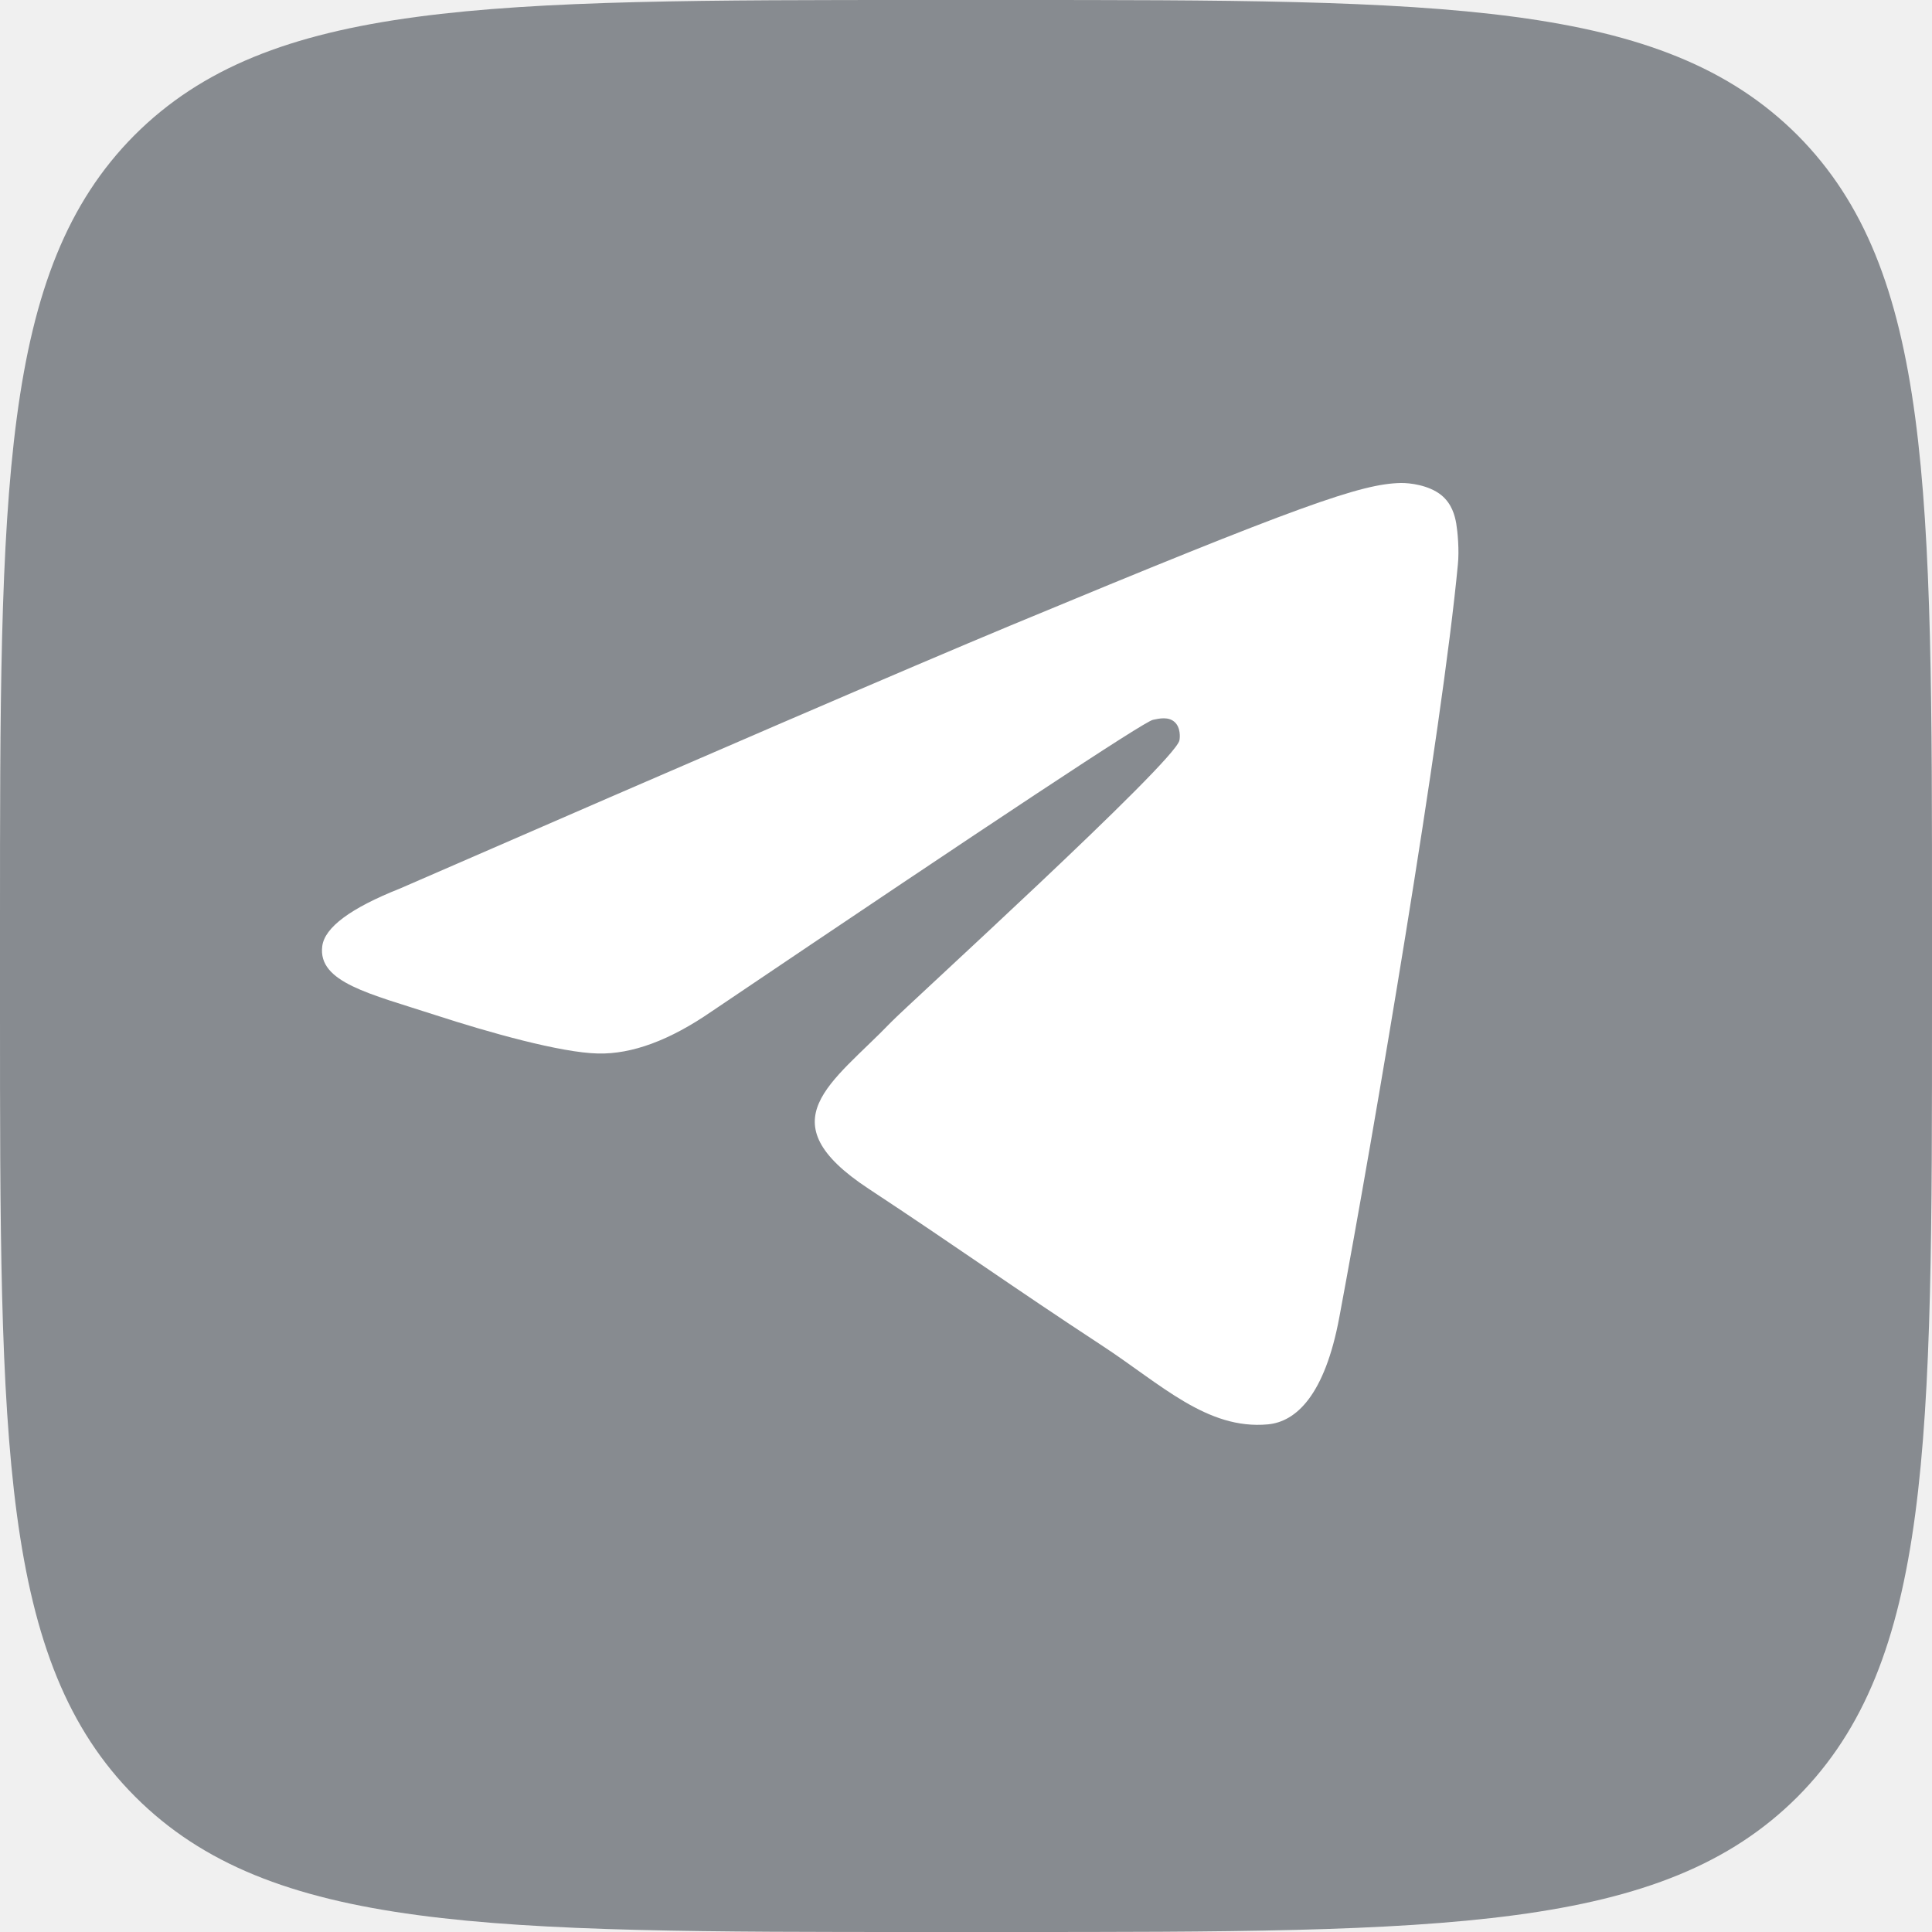
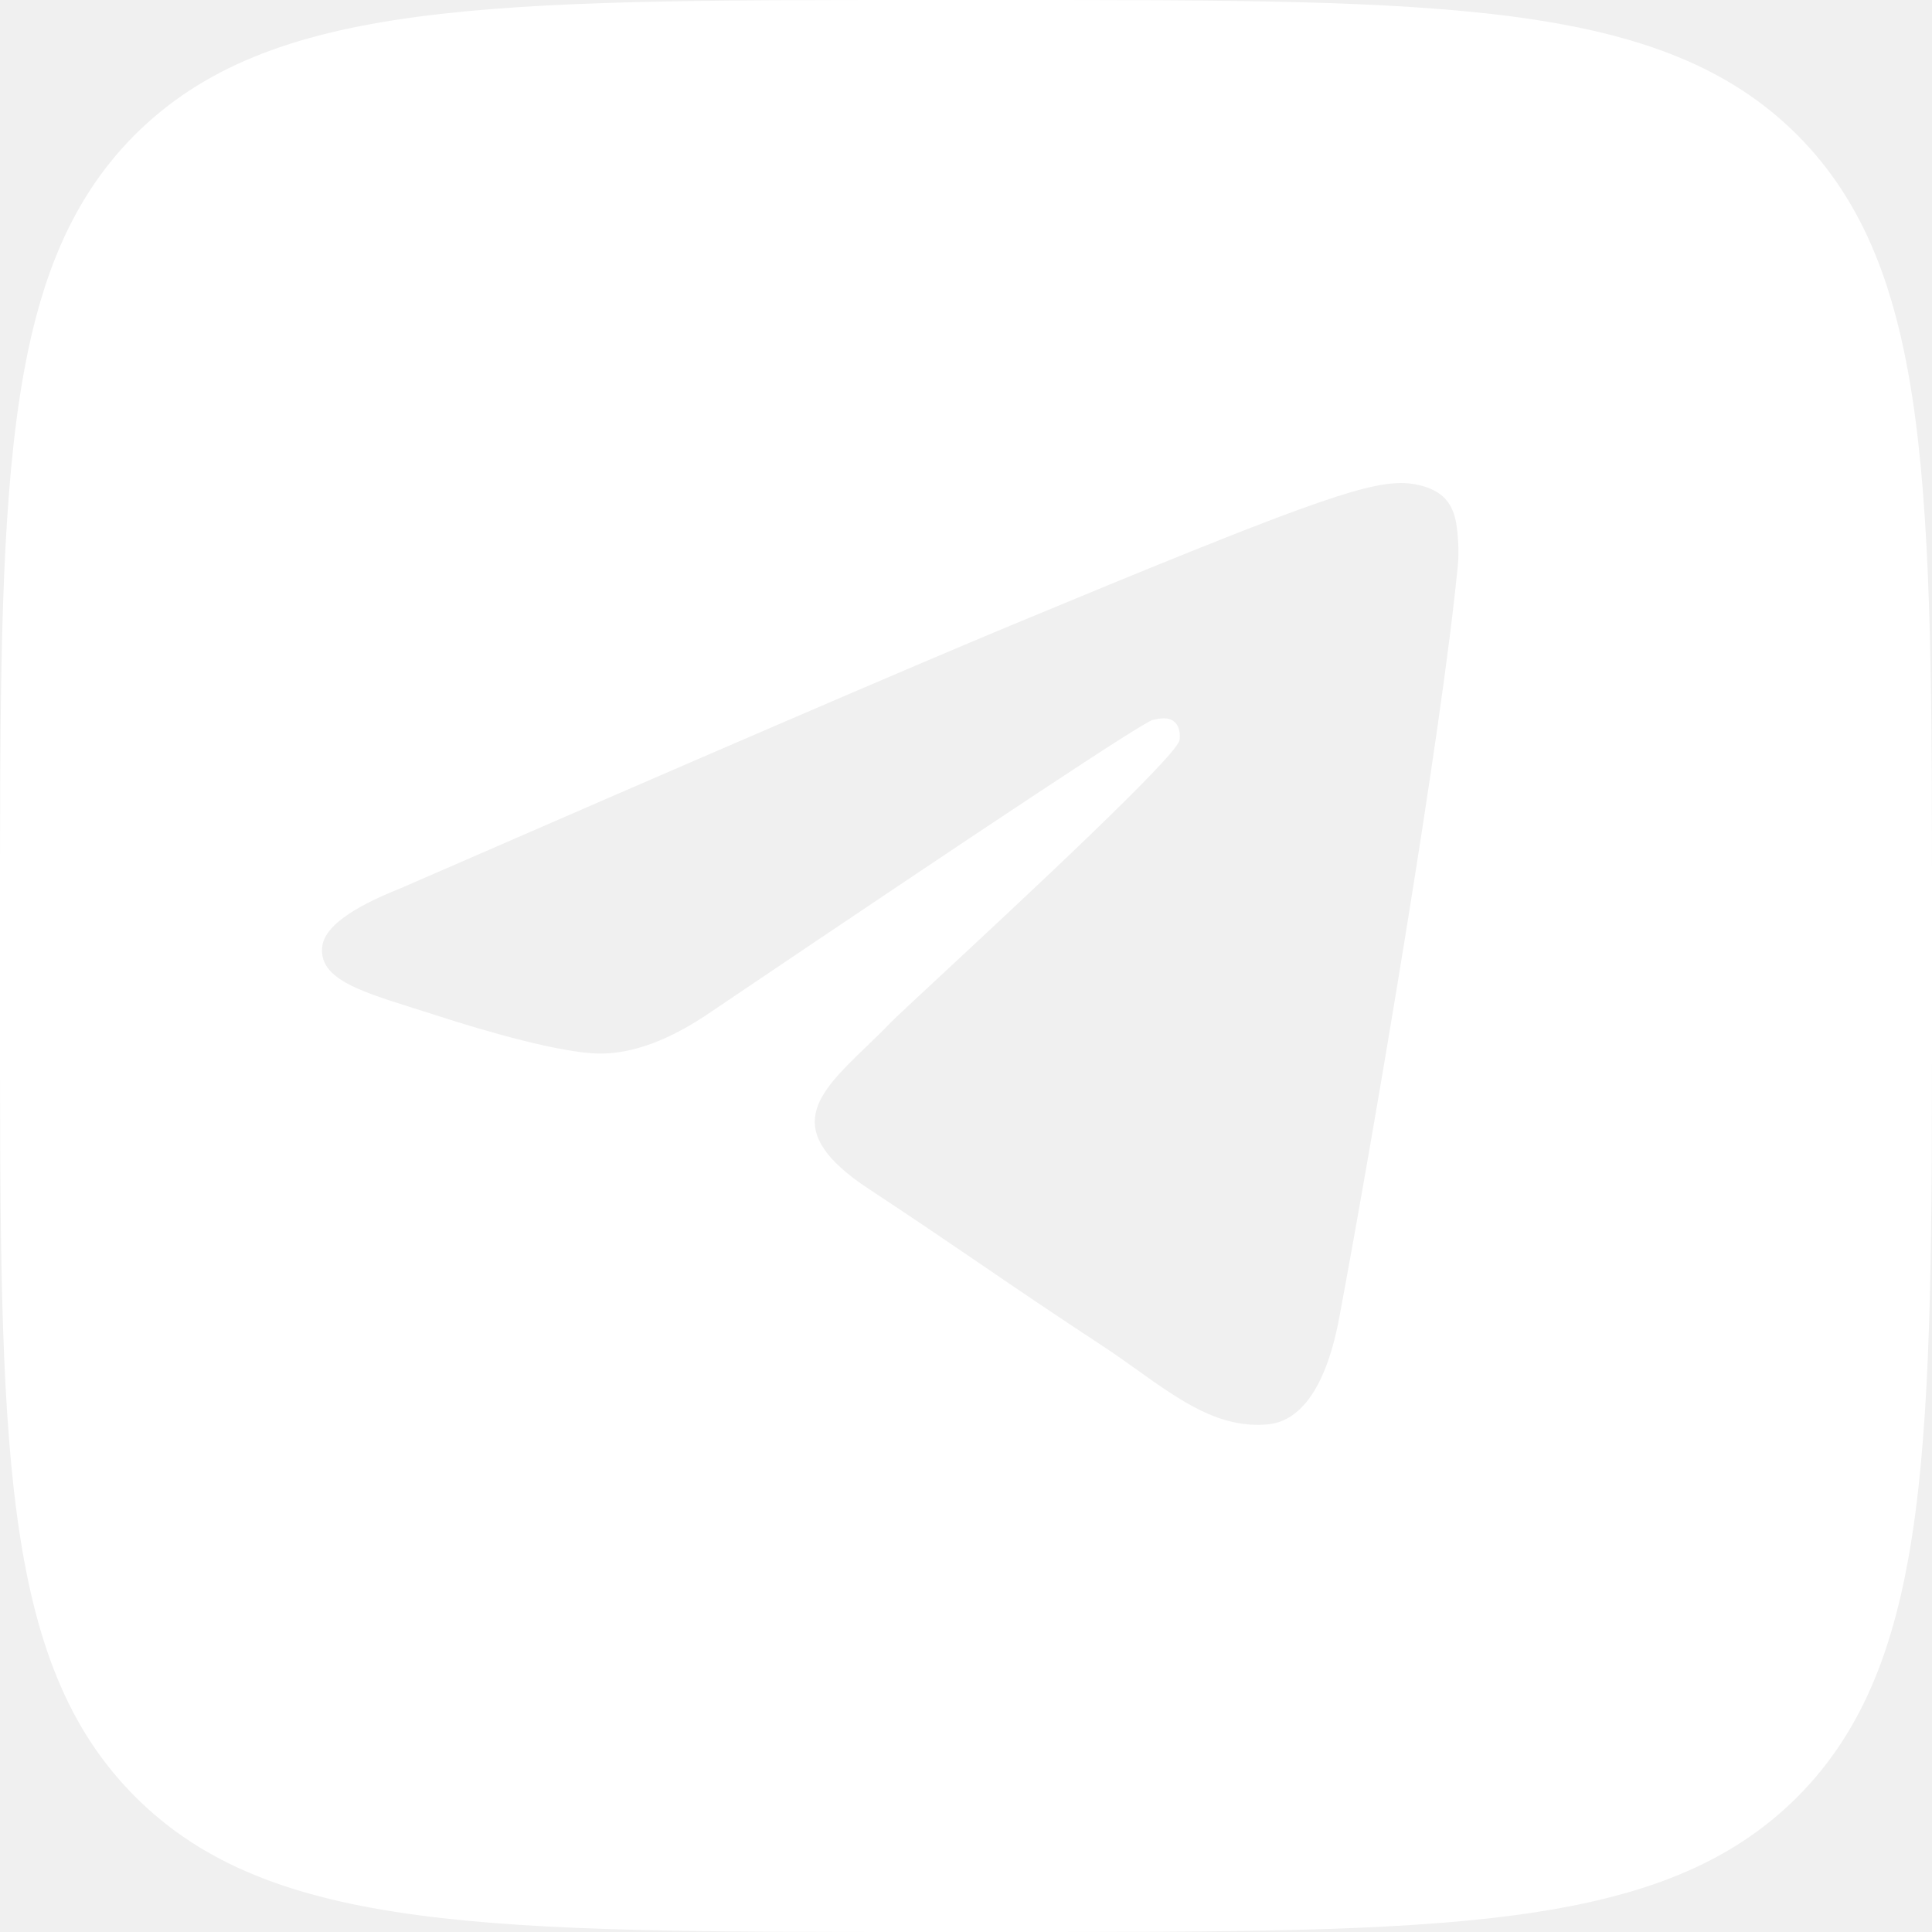
- <svg xmlns="http://www.w3.org/2000/svg" width="24" height="24" viewBox="0 0 24 24" fill="none">
-   <g clip-path="url(#clip0_2_8)">
-     <path d="M11.5 24H12.5C17.94 24 20.65 24 22.33 22.32C24 20.64 24 17.92 24 12.5V11.48C24 6.08 24 3.36 22.33 1.68C20.65 0 17.93 0 12.5 0H11.5C6.06 0 3.35 0 1.67 1.68C0 3.36 0 6.08 0 11.5V12.52C0 17.92 0 20.64 1.68 22.32C3.36 24 6.08 24 11.5 24Z" fill="#878B90" />
-     <path d="M4.97 11.037C8.761 9.386 11.288 8.297 12.551 7.771C16.163 6.27 16.912 6.009 17.402 6C17.509 5.998 17.749 6.025 17.905 6.151C18.035 6.258 18.072 6.402 18.09 6.503C18.107 6.605 18.129 6.835 18.11 7.015C17.916 9.071 17.069 14.059 16.638 16.361C16.457 17.336 16.098 17.662 15.75 17.694C14.995 17.764 14.422 17.195 13.691 16.716C12.547 15.966 11.901 15.499 10.79 14.767C9.506 13.922 10.339 13.457 11.07 12.697C11.261 12.498 14.588 9.473 14.651 9.198C14.659 9.164 14.668 9.036 14.59 8.968C14.515 8.901 14.403 8.924 14.322 8.942C14.206 8.968 12.38 10.176 8.838 12.566C8.32 12.923 7.851 13.097 7.428 13.087C6.965 13.077 6.071 12.825 5.407 12.609C4.595 12.345 3.947 12.204 4.003 11.755C4.032 11.521 4.355 11.281 4.97 11.037V11.037Z" fill="white" />
-   </g>
-   <defs>
-     <clipPath id="clip0_2_8">
-       <rect width="24" height="24" fill="white" />
-     </clipPath>
-   </defs>
+ <svg xmlns="http://www.w3.org/2000/svg" width="32" height="32" viewBox="0 0 32 32" fill="none">
+   <path fill-rule="evenodd" clip-rule="evenodd" d="M16.667 32H15.333C8.107 32 4.48 32 2.24 29.76C0 27.52 0 23.893 0 16.693V15.333C0 8.107 0 4.48 2.227 2.24C4.467 0 8.08 0 15.333 0H16.667C23.907 0 27.533 0 29.773 2.24C32 4.48 32 8.107 32 15.307V16.667C32 23.893 32 27.52 29.773 29.76C27.533 32 23.92 32 16.667 32ZM16.735 10.362C15.05 11.063 11.681 12.514 6.627 14.716C5.807 15.042 5.376 15.361 5.338 15.673C5.271 16.2 5.931 16.408 6.828 16.691C6.951 16.73 7.079 16.77 7.209 16.812C8.095 17.1 9.287 17.436 9.904 17.45C10.467 17.462 11.093 17.23 11.784 16.755C16.507 13.568 18.942 11.957 19.096 11.923C19.205 11.899 19.354 11.868 19.454 11.958C19.557 12.048 19.546 12.218 19.535 12.264C19.471 12.543 16.888 14.944 15.544 16.194C15.121 16.587 14.821 16.866 14.76 16.929C14.624 17.071 14.486 17.204 14.352 17.333C13.53 18.125 12.914 18.719 14.386 19.69C15.101 20.16 15.671 20.549 16.24 20.936C16.852 21.354 17.464 21.77 18.254 22.288C18.457 22.421 18.651 22.559 18.84 22.694C19.558 23.206 20.203 23.666 21 23.592C21.463 23.55 21.943 23.114 22.184 21.815C22.758 18.745 23.887 12.094 24.147 9.353C24.172 9.114 24.142 8.806 24.12 8.671C24.096 8.536 24.047 8.344 23.874 8.202C23.665 8.033 23.346 7.998 23.202 8C22.549 8.012 21.55 8.36 16.735 10.362Z" fill="white" />
</svg>
